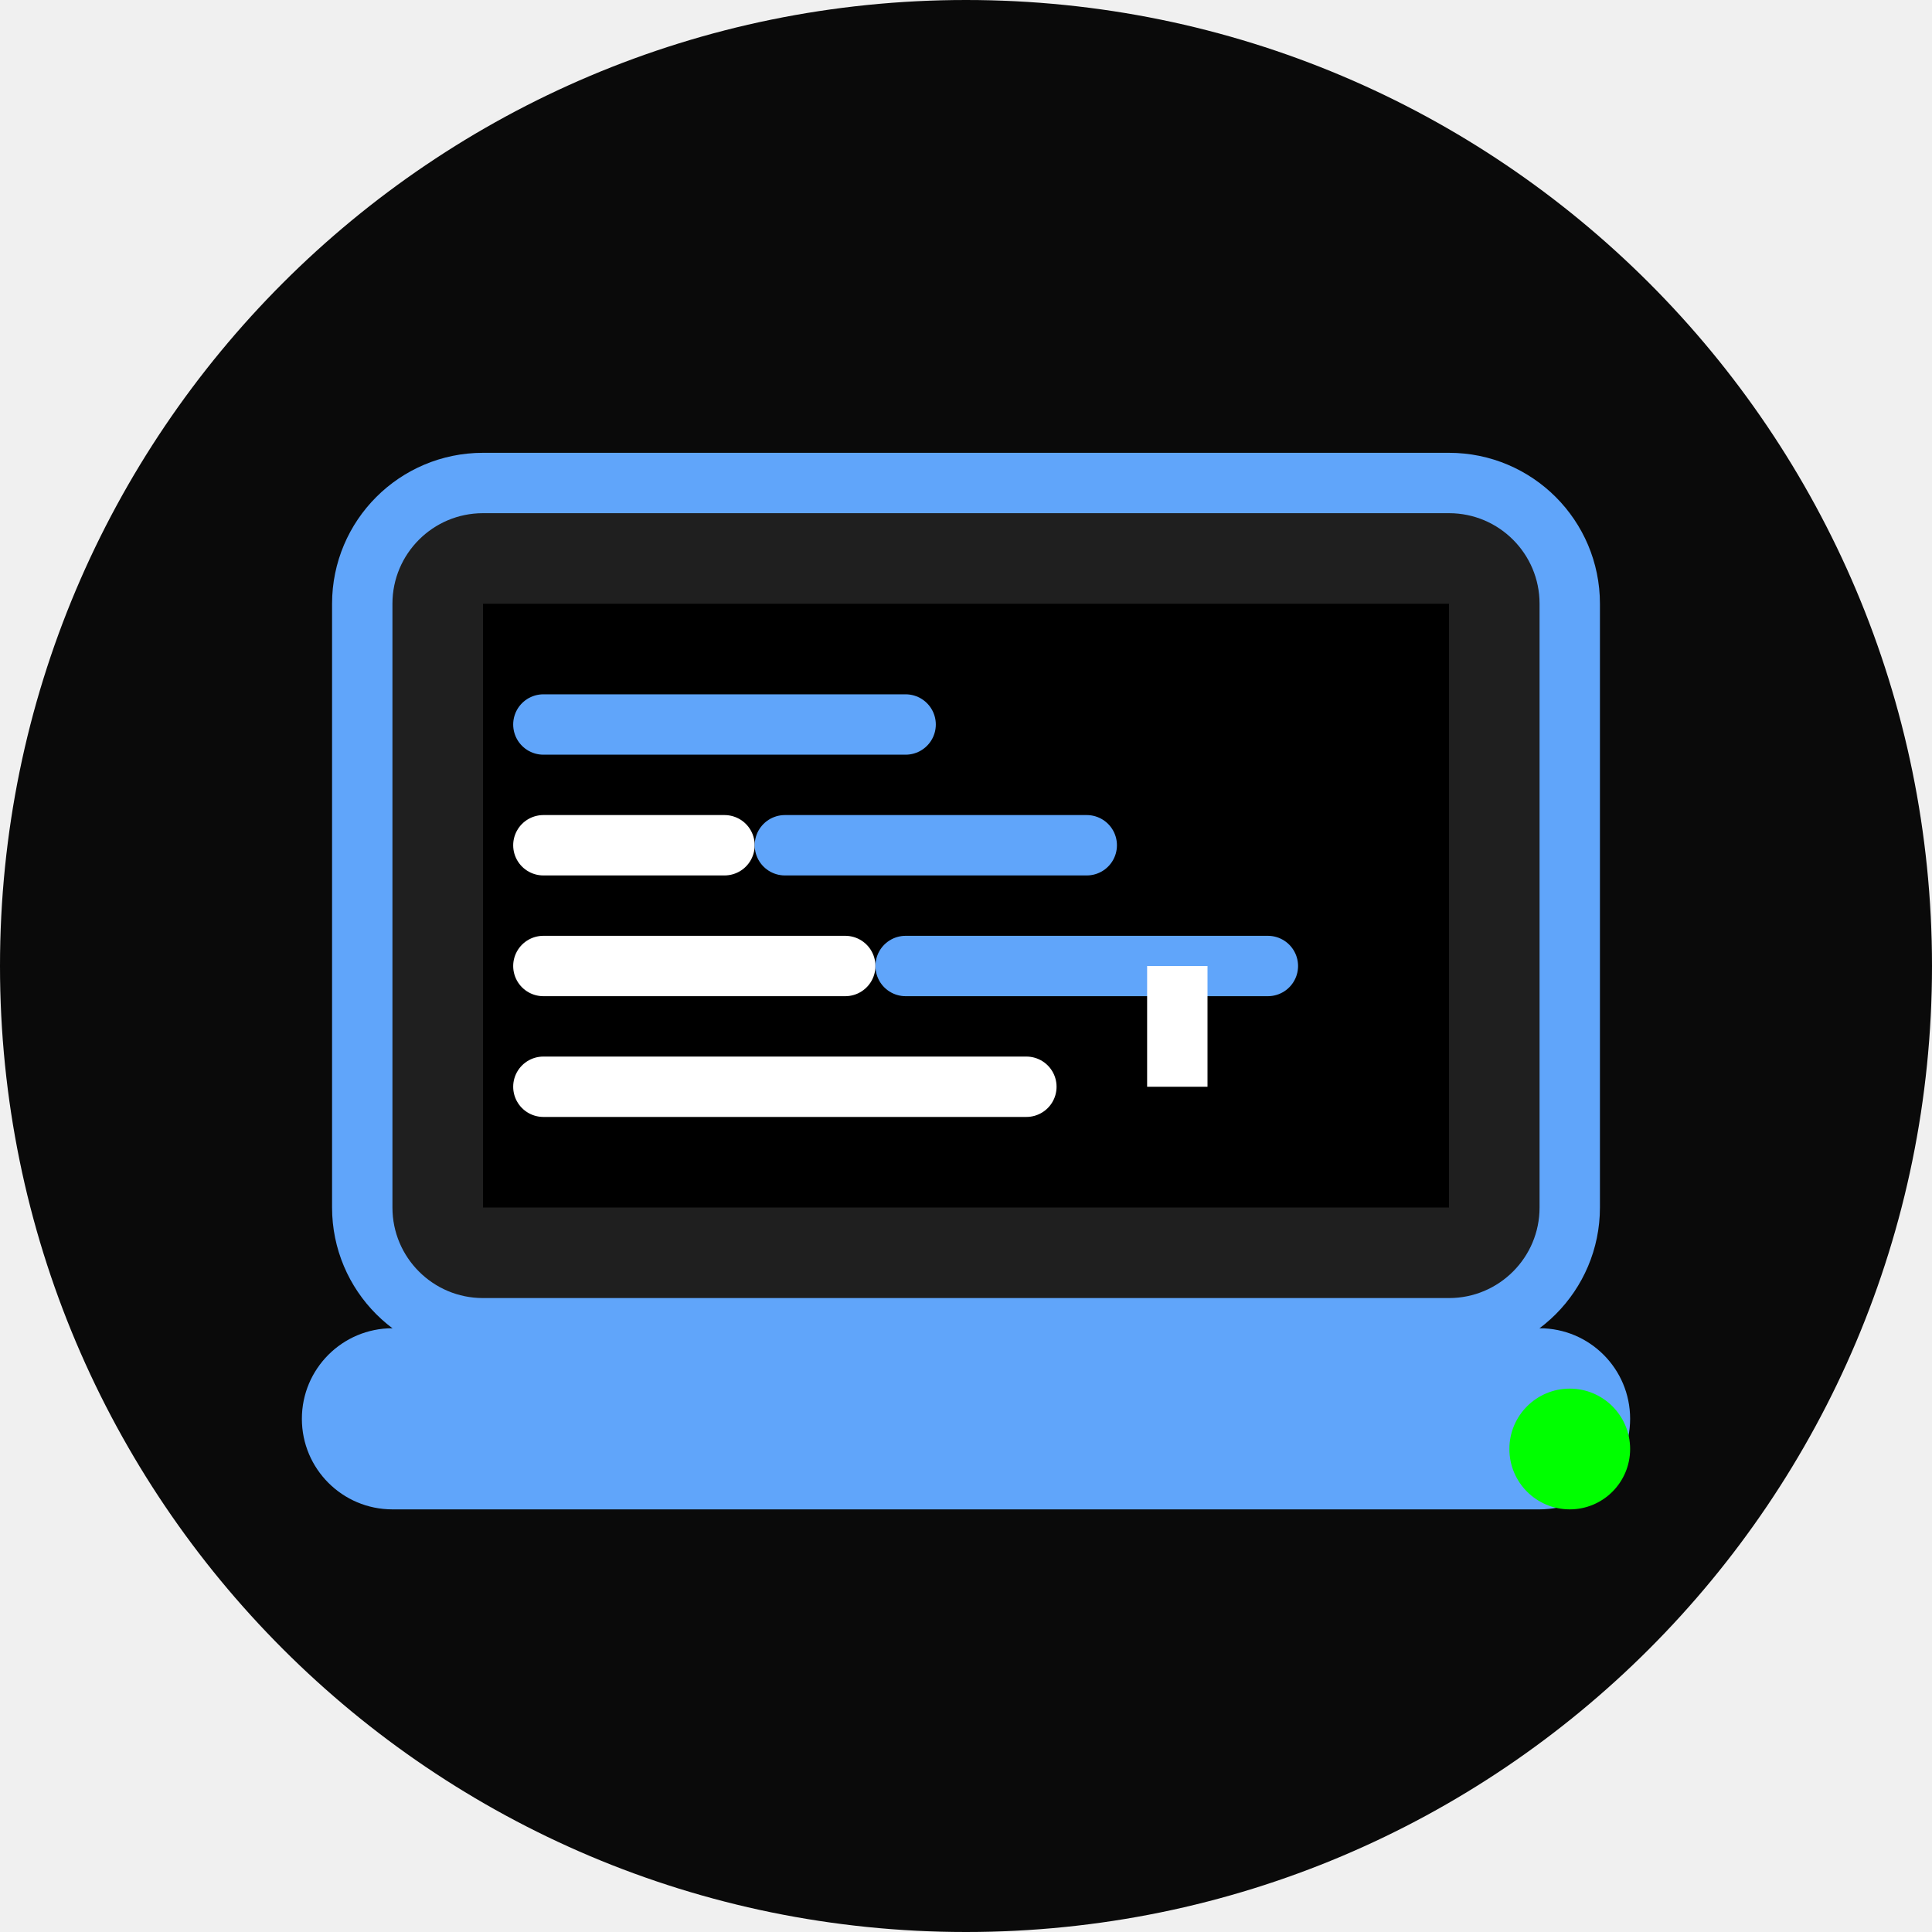
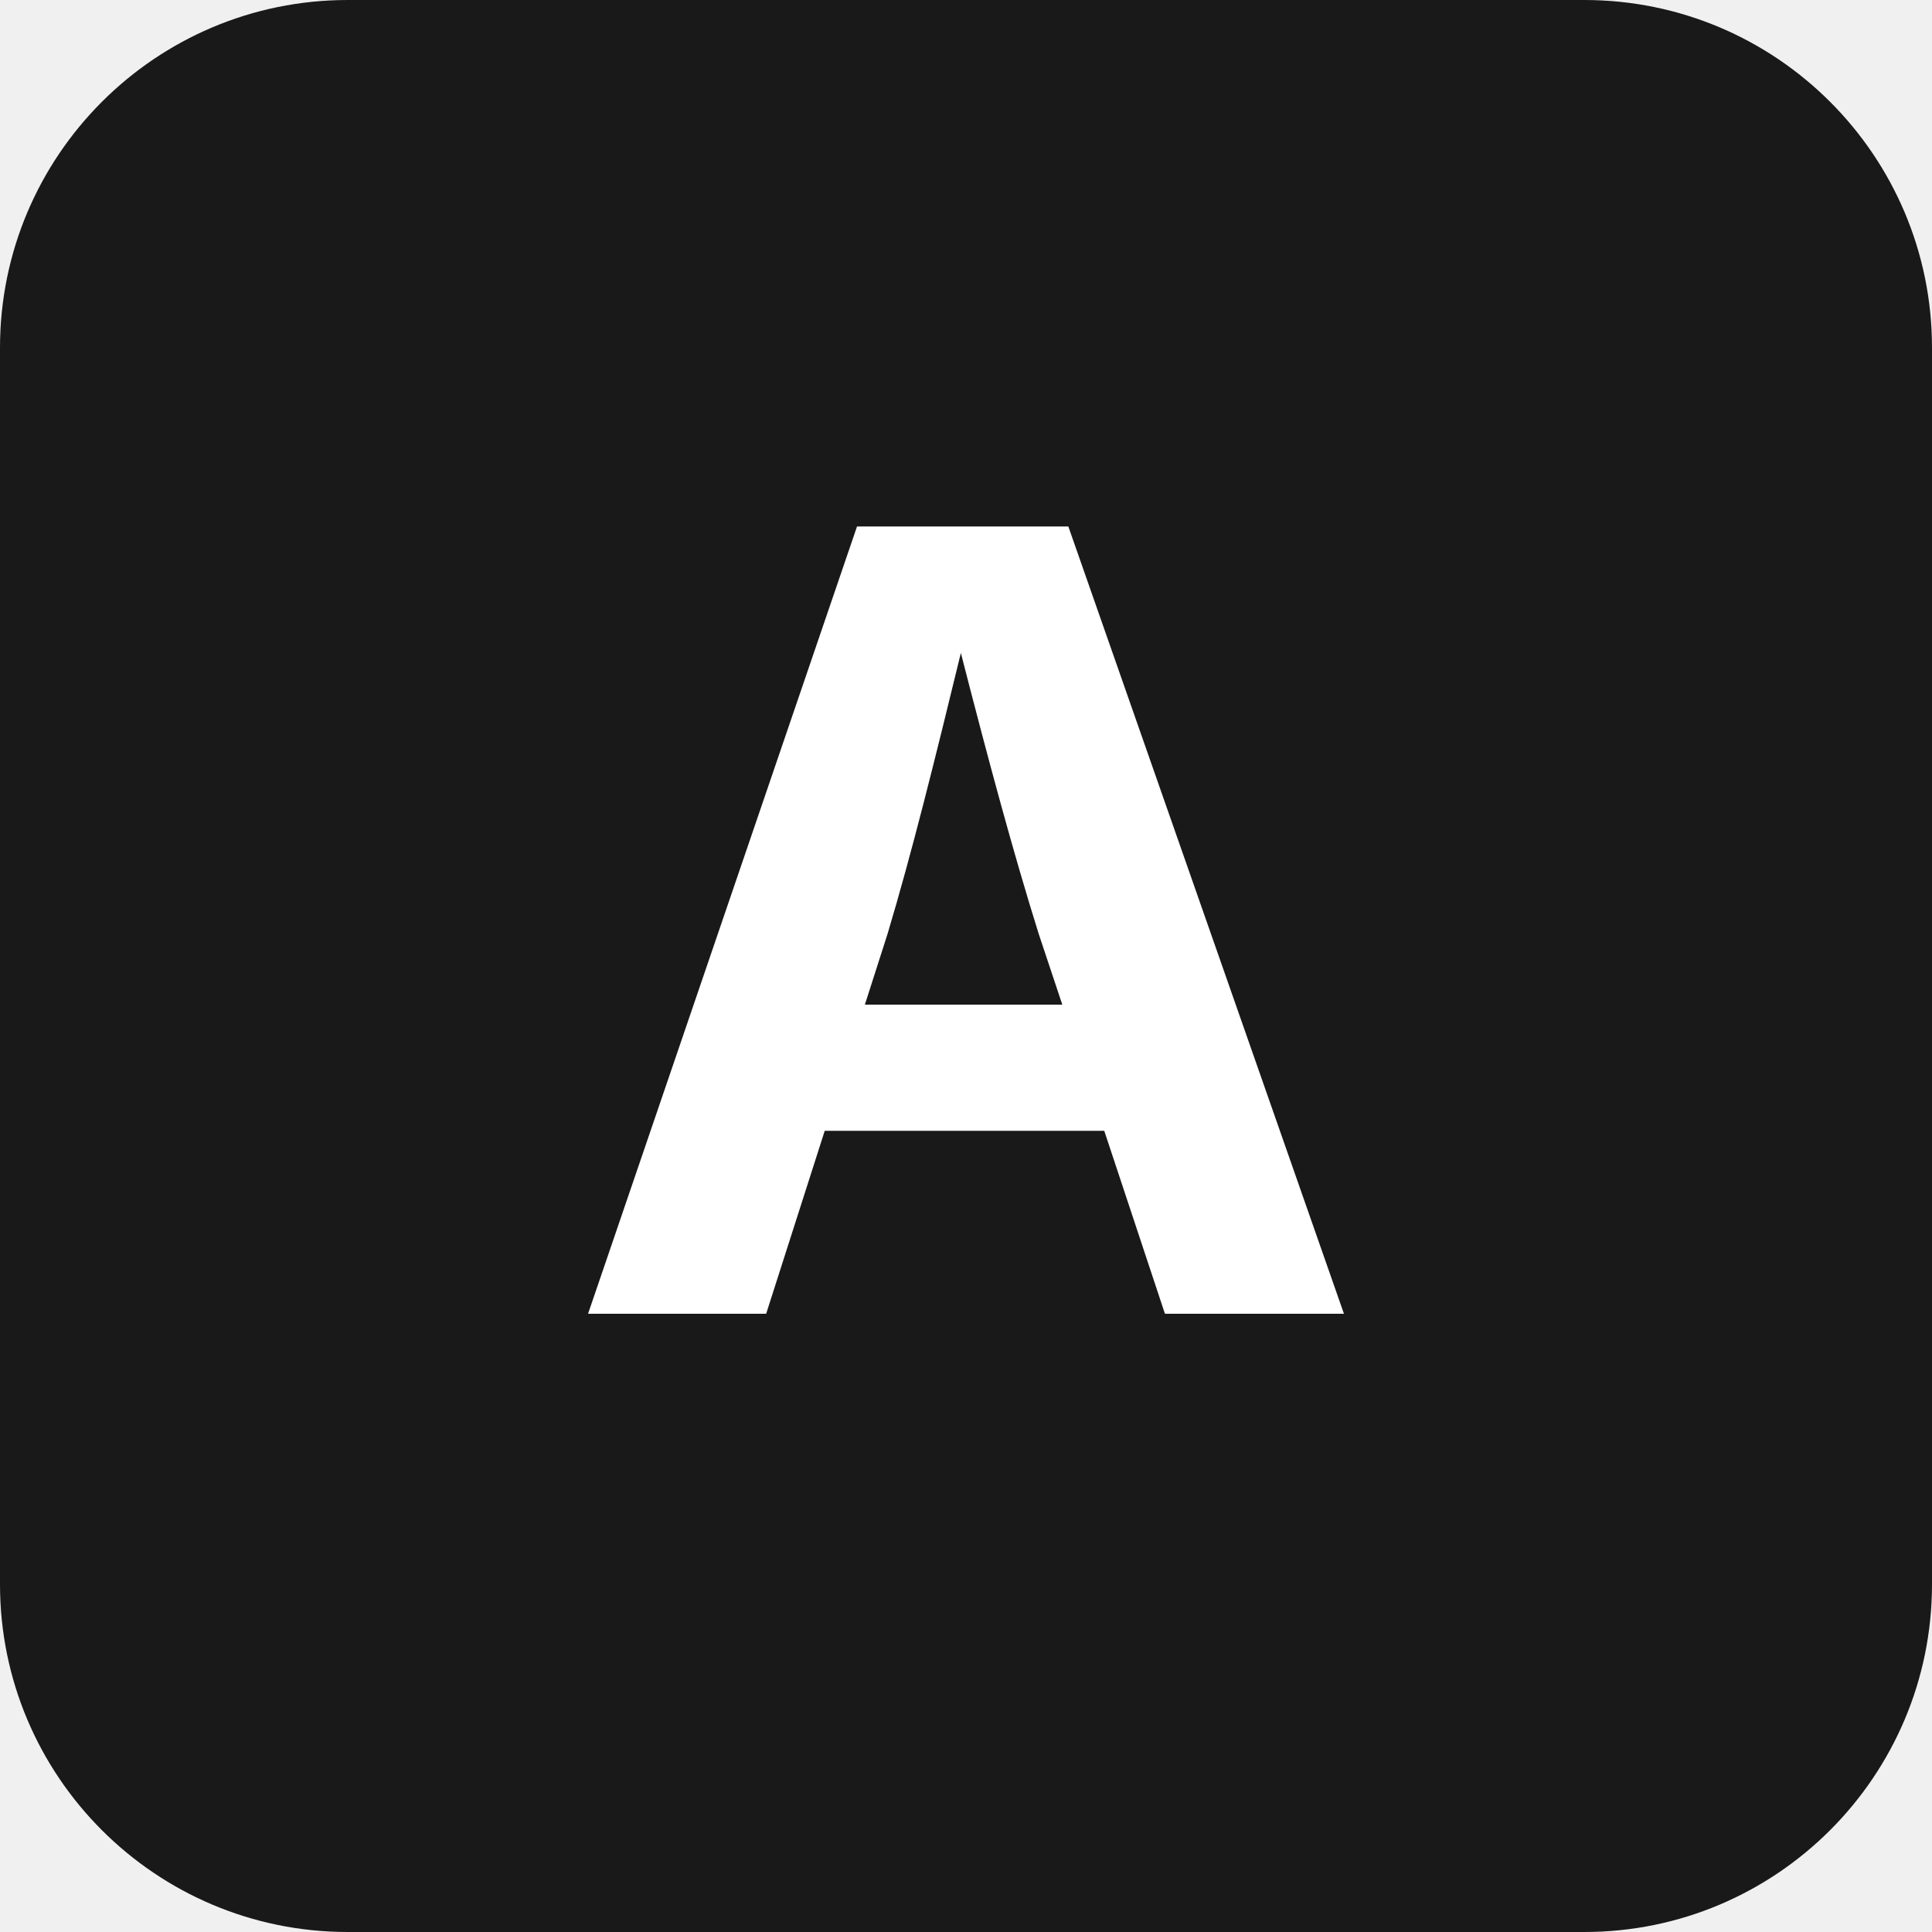
- <svg xmlns="http://www.w3.org/2000/svg" width="32" height="32" viewBox="0 0 32 32" fill="none">
-   <circle cx="16" cy="16" r="16" fill="#0a0a0a" />
-   <rect x="6" y="8" width="20" height="14" rx="2" fill="#1f1f1f" stroke="#60a5fa" stroke-width="1" />
-   <rect x="8" y="10" width="16" height="10" fill="#000000" />
-   <line x1="9" y1="12" x2="15" y2="12" stroke="#60a5fa" stroke-width="1" stroke-linecap="round" />
-   <line x1="9" y1="14" x2="12" y2="14" stroke="#ffffff" stroke-width="1" stroke-linecap="round" />
-   <line x1="13" y1="14" x2="18" y2="14" stroke="#60a5fa" stroke-width="1" stroke-linecap="round" />
-   <line x1="9" y1="16" x2="14" y2="16" stroke="#ffffff" stroke-width="1" stroke-linecap="round" />
-   <line x1="15" y1="16" x2="21" y2="16" stroke="#60a5fa" stroke-width="1" stroke-linecap="round" />
-   <line x1="9" y1="18" x2="17" y2="18" stroke="#ffffff" stroke-width="1" stroke-linecap="round" />
-   <rect x="5" y="22" width="22" height="3" rx="1.5" fill="#60a5fa" />
-   <rect x="19" y="16" width="1" height="2" fill="#ffffff" />
-   <circle cx="26" cy="24" r="1" fill="#00ff00" />
+ <svg xmlns="http://www.w3.org/2000/svg" viewBox="0 0 100 100" width="100" height="100">
+   <rect width="100" height="100" rx="18" fill="#191919" />
+   <text x="50" y="68" font-family="-apple-system, BlinkMacSystemFont, 'Segoe UI', sans-serif" font-size="56" font-weight="700" text-anchor="middle" fill="#ffffff">A</text>
</svg>
